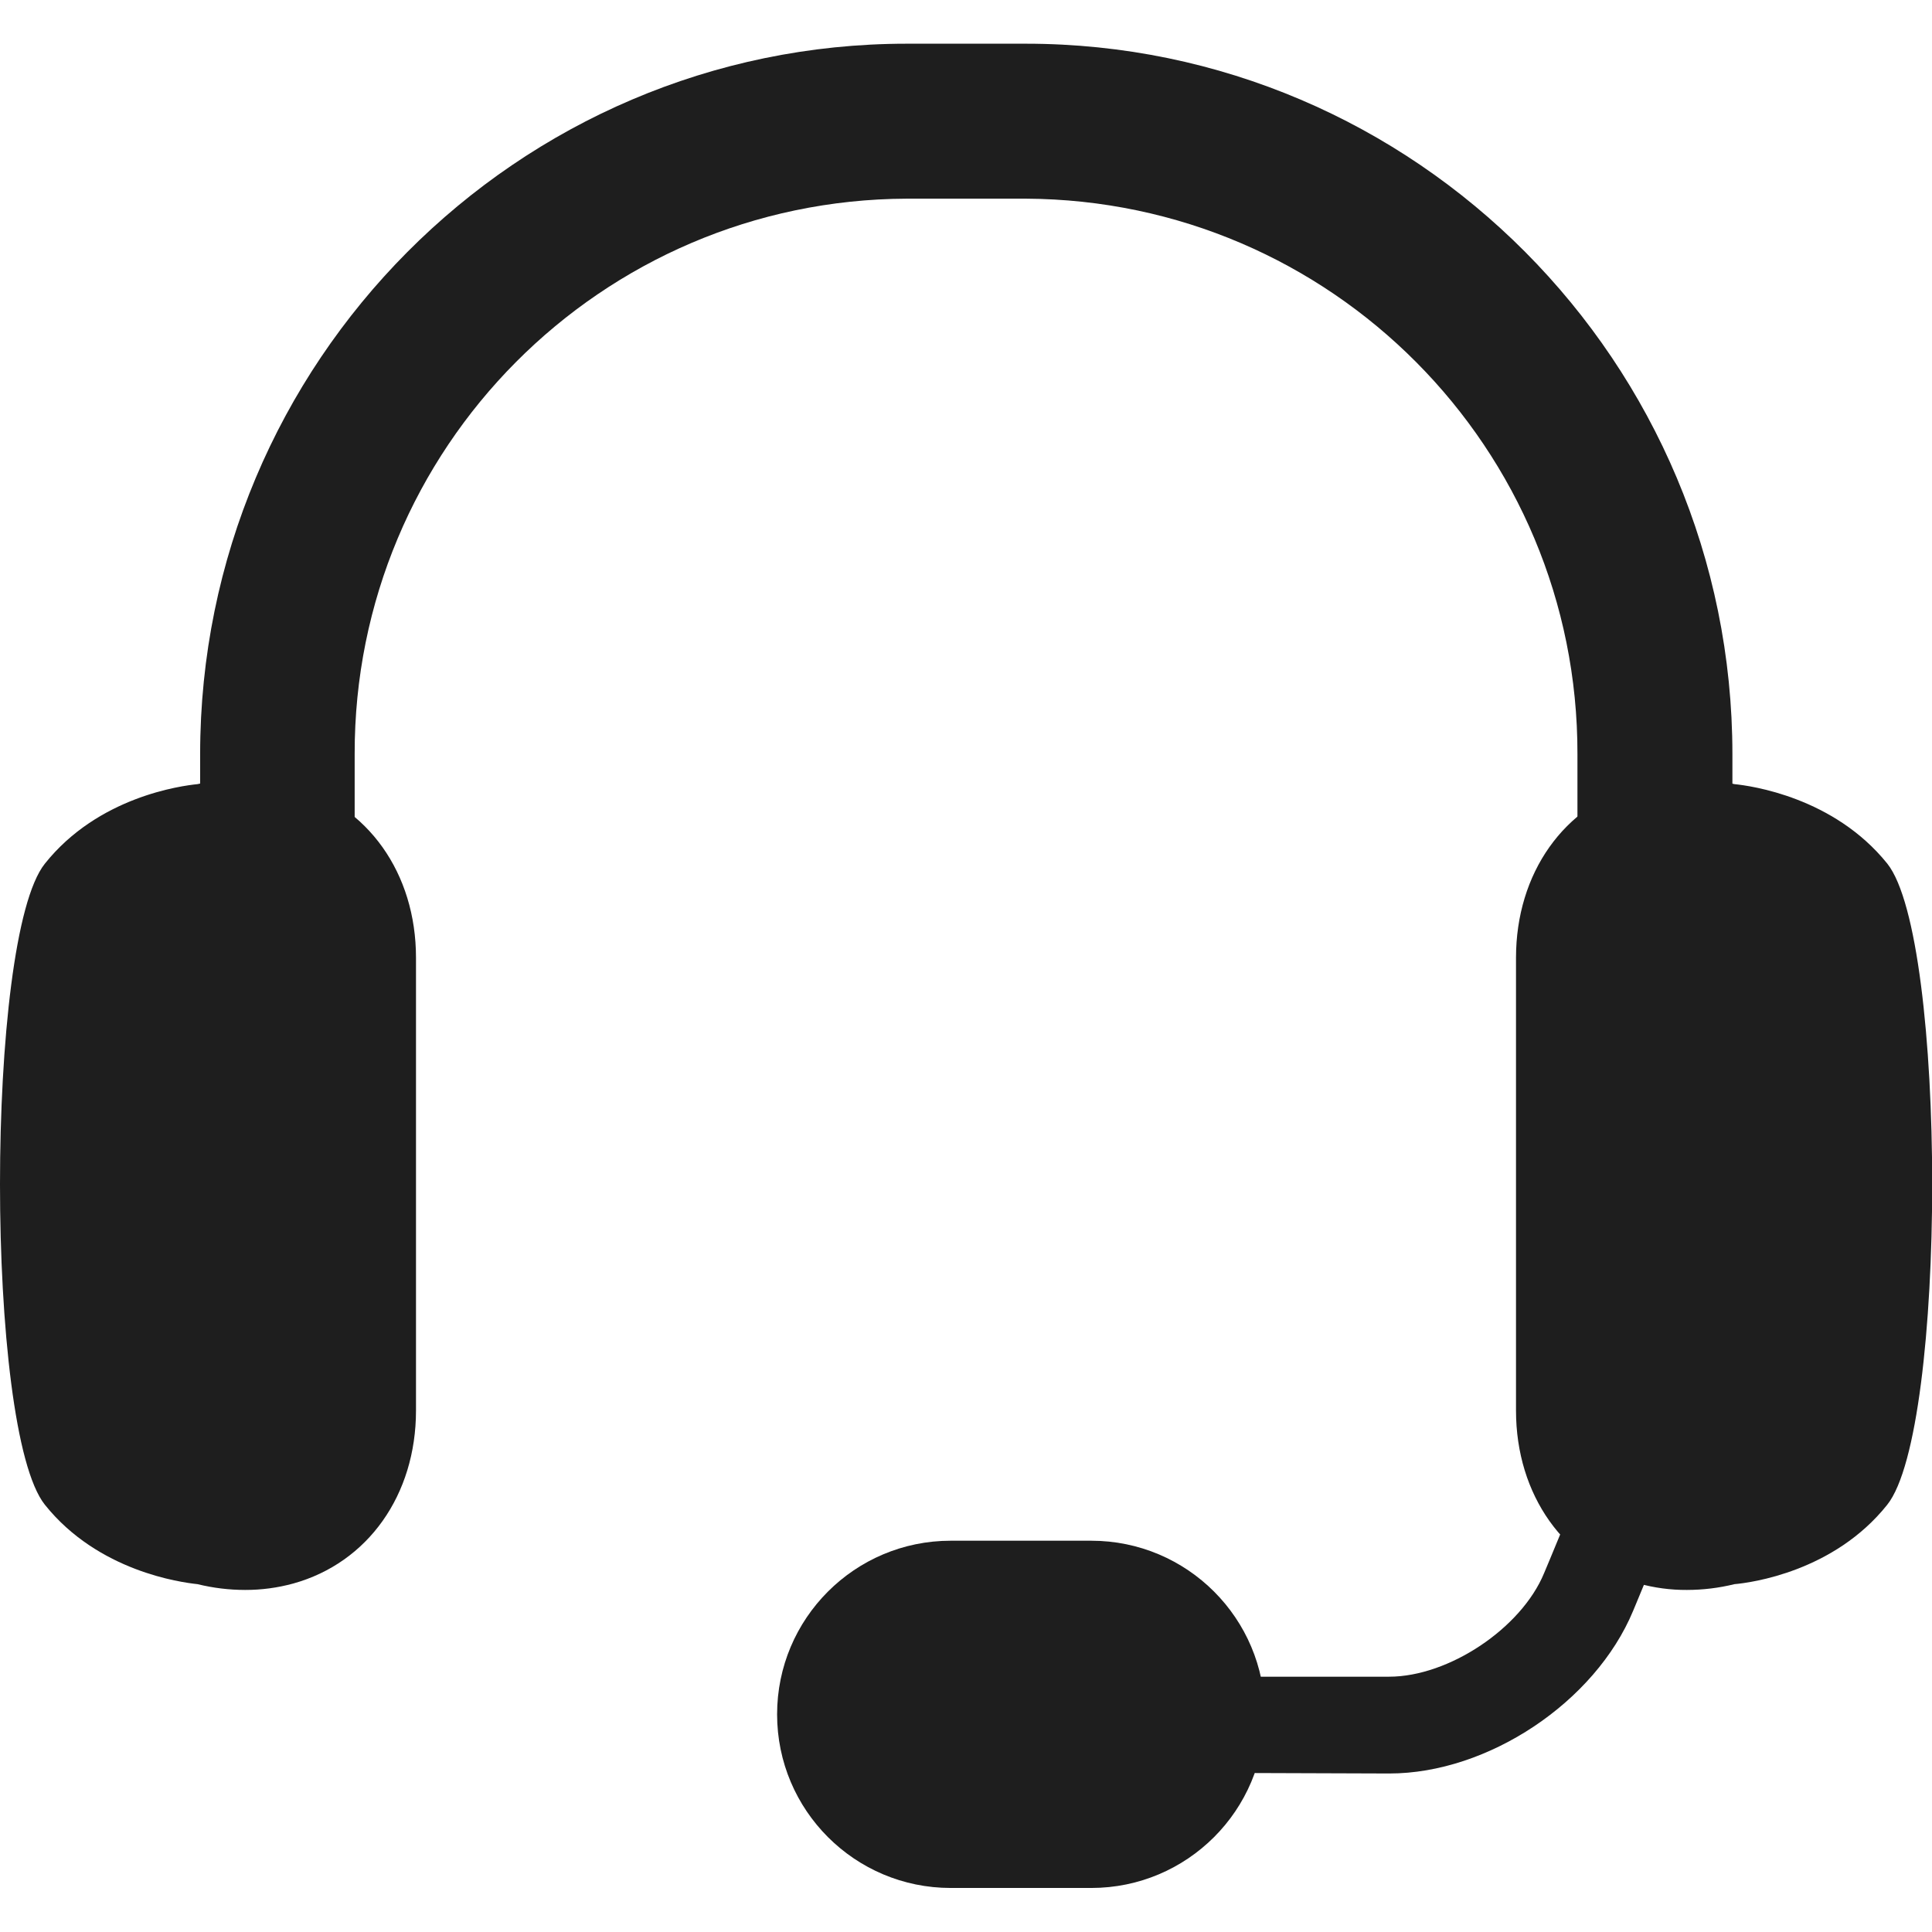
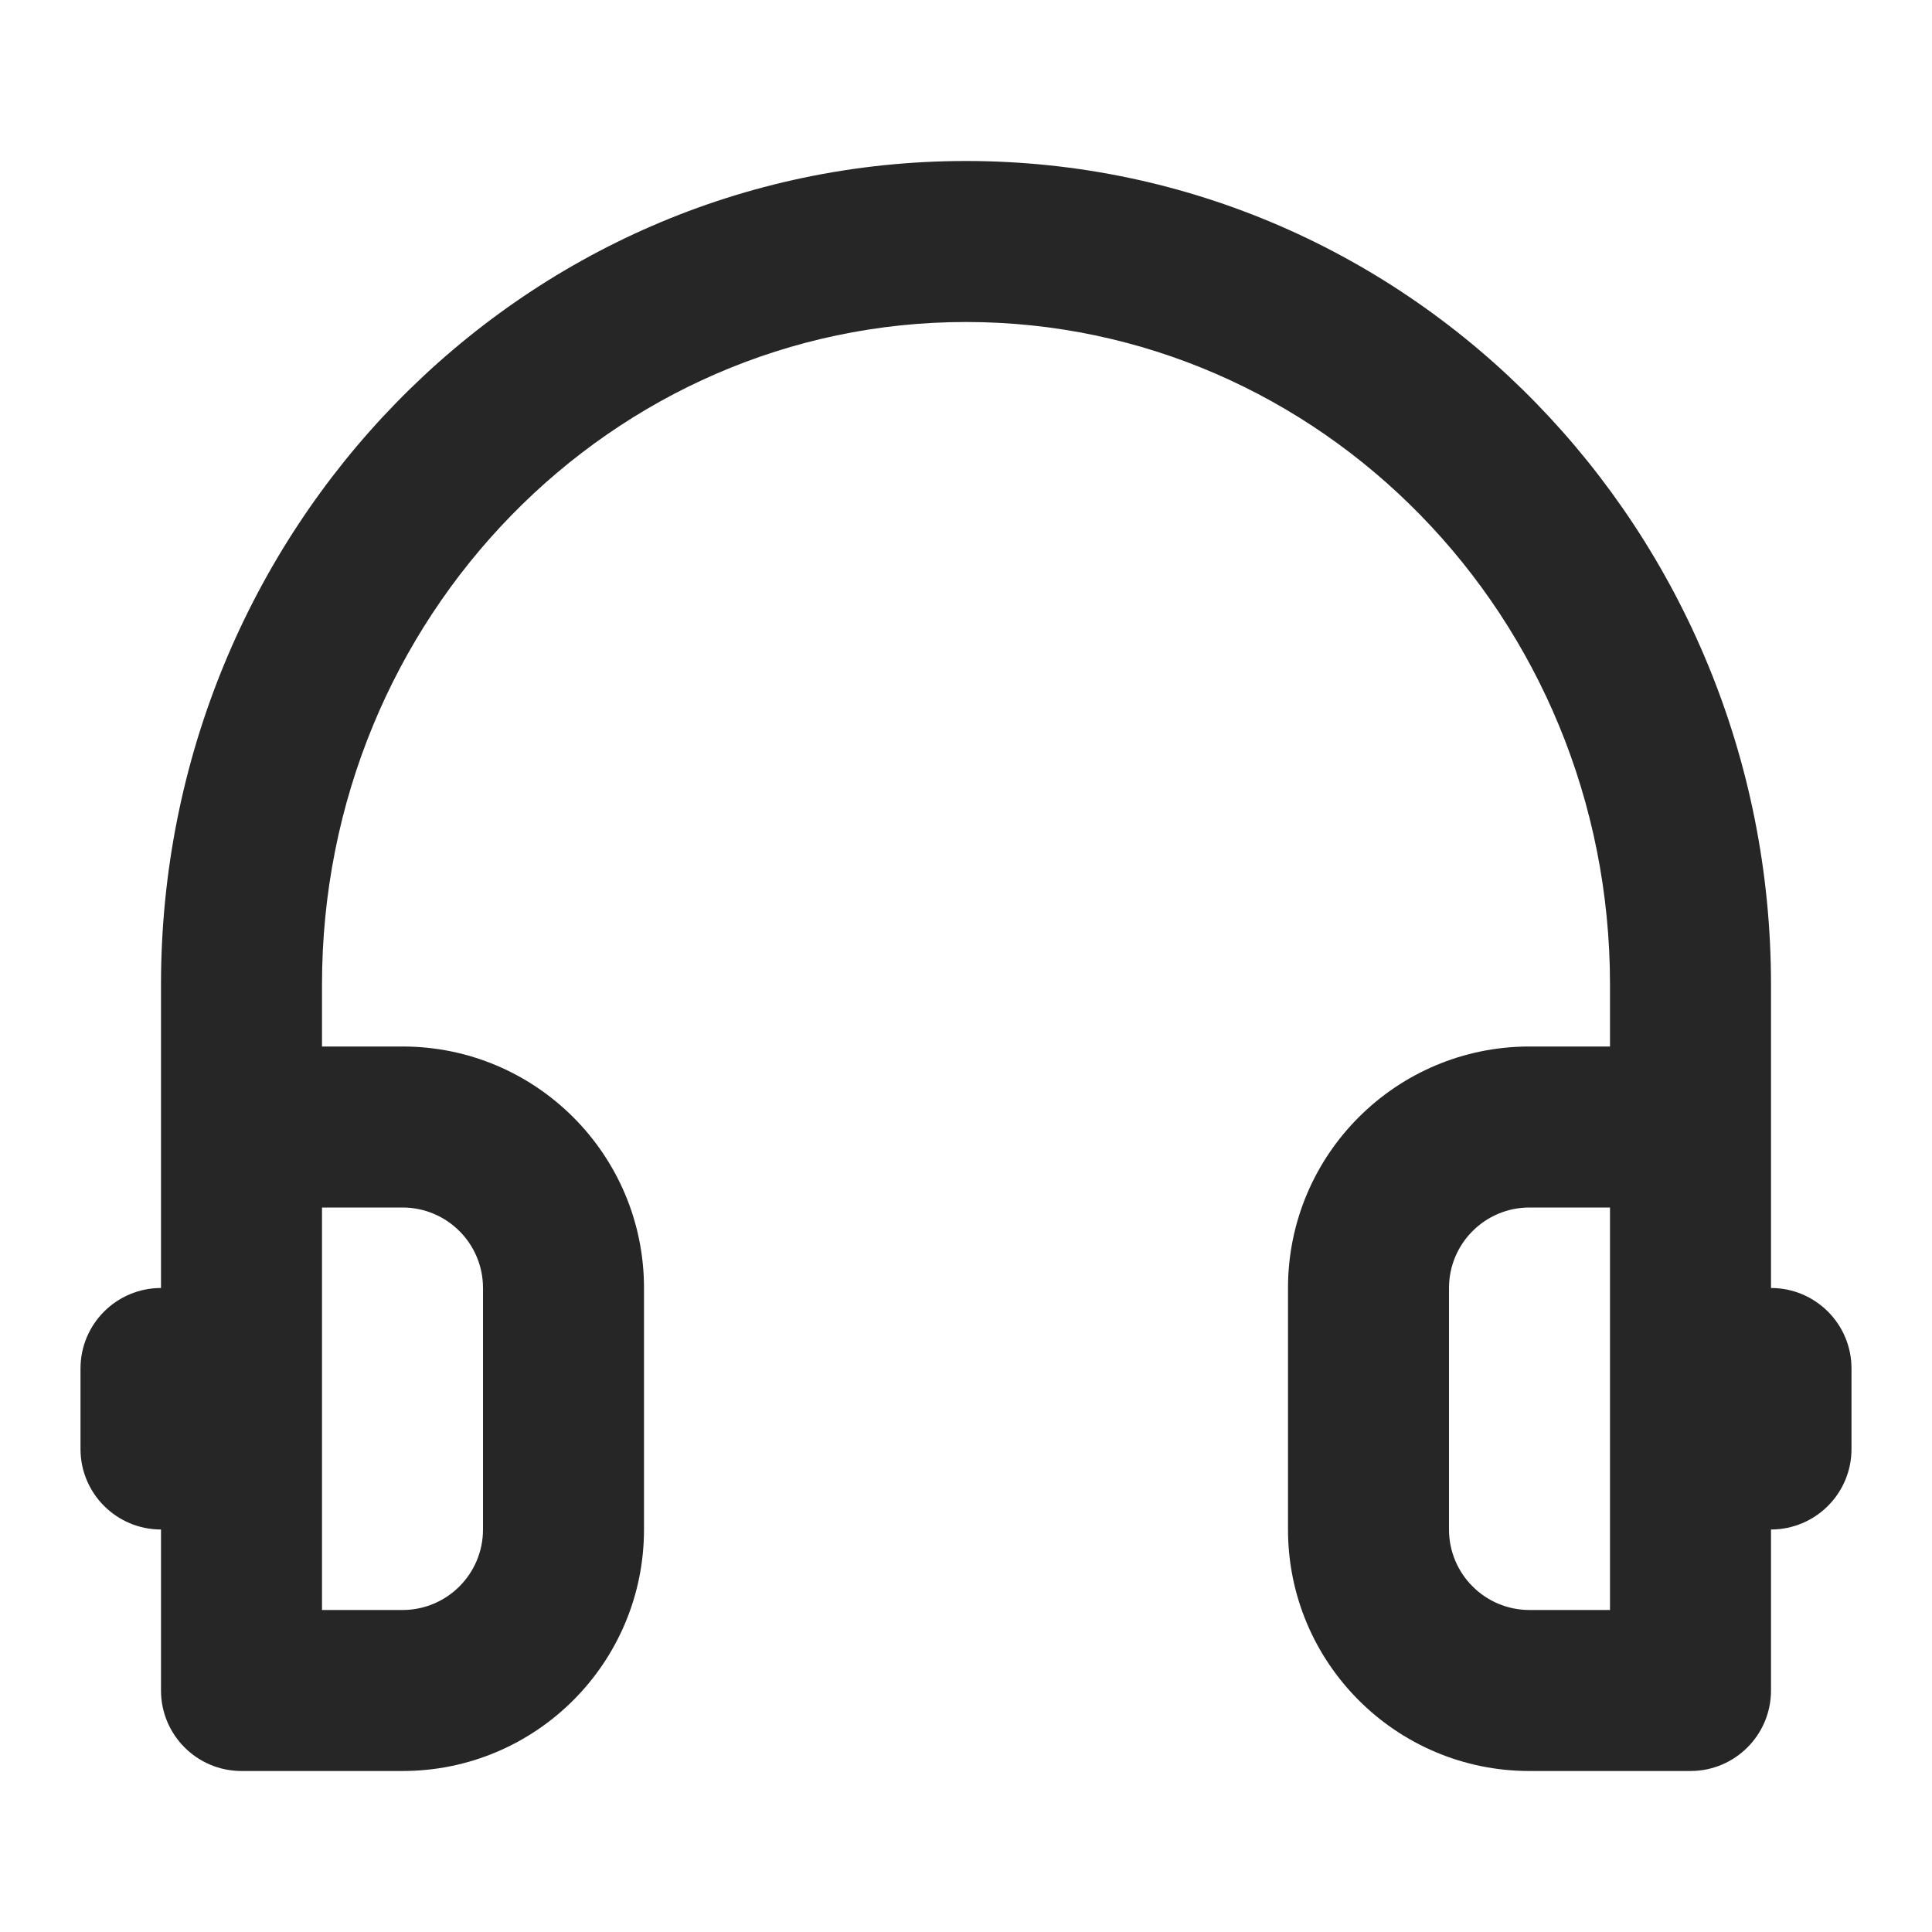
- <svg xmlns="http://www.w3.org/2000/svg" width="18" height="18" viewBox="0 0 177.04 169.03">
-   <defs>
-     <style>.cls-1{fill:#1e1e1e;}</style>
-   </defs>
-   <g id="Layer_2" data-name="Layer 2">
-     <g id="Layer_1-2" data-name="Layer 1">
-       <g id="Layer_2-2" data-name="Layer 2">
-         <g id="Layer_1-2-2" data-name="Layer 1-2">
-           <g id="Support">
-             <path class="cls-1" d="M106.85,158.44v-8.8h20.44c5.46,0,12.11-4.43,14.2-9.48l.52-1.24c2.64-6.33,4.31-10.53,4.79-11.81v-3.06l3.07,1h5.7v3c0,1,0,1.31-5.4,14.31l-.52,1.25c-3.48,8.36-13.29,14.9-22.34,14.9Z" />
-             <path class="cls-1" d="M144.55,78.18V65.1A50.8,50.8,0,0,0,94,14.2H83.09A50.79,50.79,0,0,0,32.5,65.1V78.18H18.34V65.1C18.34,29.2,47.39,0,83.09,0H94c35.71,0,64.75,29.2,64.75,65.1V78.18Z" />
-             <path class="cls-1" d="M154.58,141.69a16.13,16.13,0,0,1-4.42-.59c-6.82-1.89-11.24-8.11-11.24-15.85V83.76c0-7.74,4.4-14,11.24-15.85a16.51,16.51,0,0,1,4.42-.58,18.84,18.84,0,0,1,4.36.52c1.5.15,9.1,1.19,14,7.28,5.49,6.87,5.49,51.88,0,58.75-4.88,6.13-12.48,7.15-14,7.28A18.32,18.32,0,0,1,154.58,141.69Z" />
-             <path class="cls-1" d="M22.46,141.69a18.32,18.32,0,0,1-4.36-.53C16.6,141,9,140,4.11,133.88-1.37,127-1.37,82,4.11,75.14,9,69,16.61,68,18.1,67.85a18.84,18.84,0,0,1,4.36-.52,16.51,16.51,0,0,1,4.42.58C33.7,69.81,38.12,76,38.12,83.76v41.49c0,7.74-4.41,13.95-11.24,15.85A16.52,16.52,0,0,1,22.46,141.69Z" />
-             <path class="cls-1" d="M87.12,169a15.91,15.91,0,0,1,0-31.82H100A15.91,15.91,0,0,1,100,169H87.12Z" />
-           </g>
-         </g>
-       </g>
-     </g>
-   </g>
+ <svg xmlns="http://www.w3.org/2000/svg" width="24" height="24" viewBox="0 0 24 24" fill="none">
+   <path fill-rule="evenodd" clip-rule="evenodd" d="M12 2C6.453 2 2 6.604 2 12.23V16a1 1 0 00-1 1v1a1 1 0 001 1v2a1 1 0 001 1h2a3 3 0 003-3v-3a3 3 0 00-3-3H4v-.77C4 7.662 7.605 4 12 4s8 3.661 8 8.23V13h-1a3 3 0 00-3 3v3a3 3 0 003 3h2a1 1 0 001-1v-2a1 1 0 001-1v-1a1 1 0 00-1-1v-3.77C22 6.605 17.547 2 12 2zm8 13h-1a1 1 0 00-1 1v3a1 1 0 001 1h1v-5zM4 20v-5h1a1 1 0 011 1v3a1 1 0 01-1 1H4z" fill="#000" fill-opacity=".85" />
</svg>
